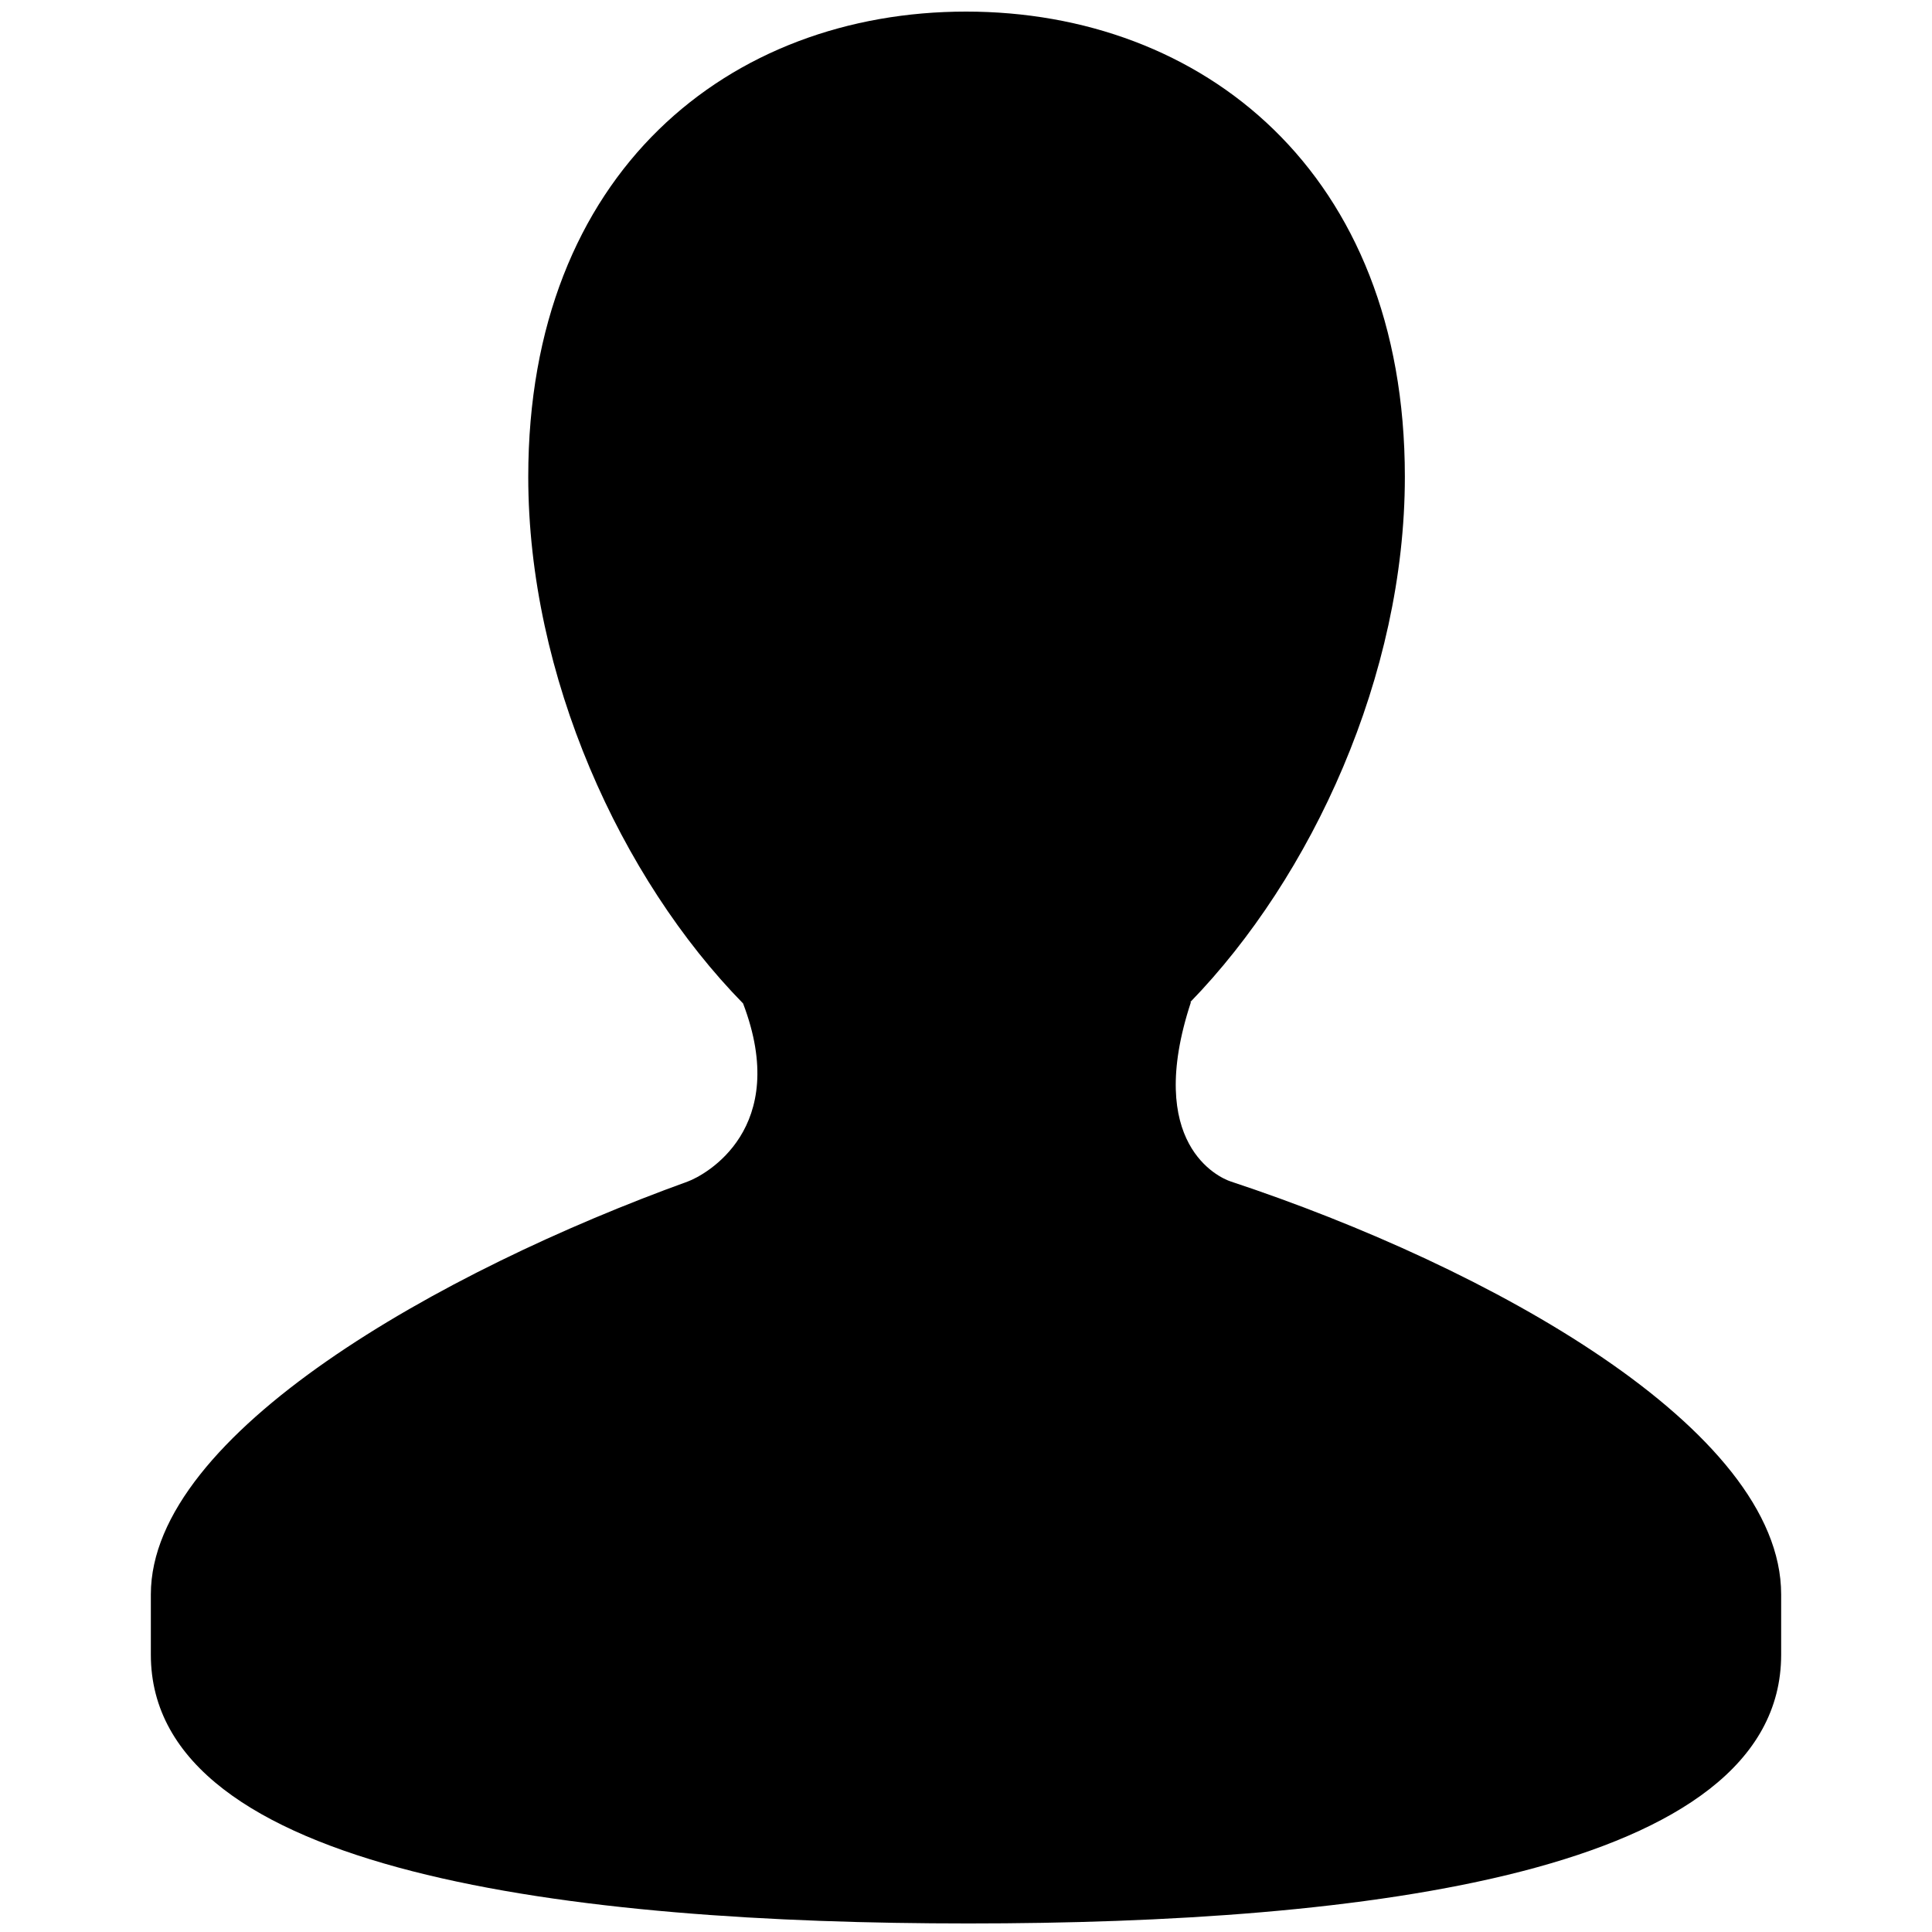
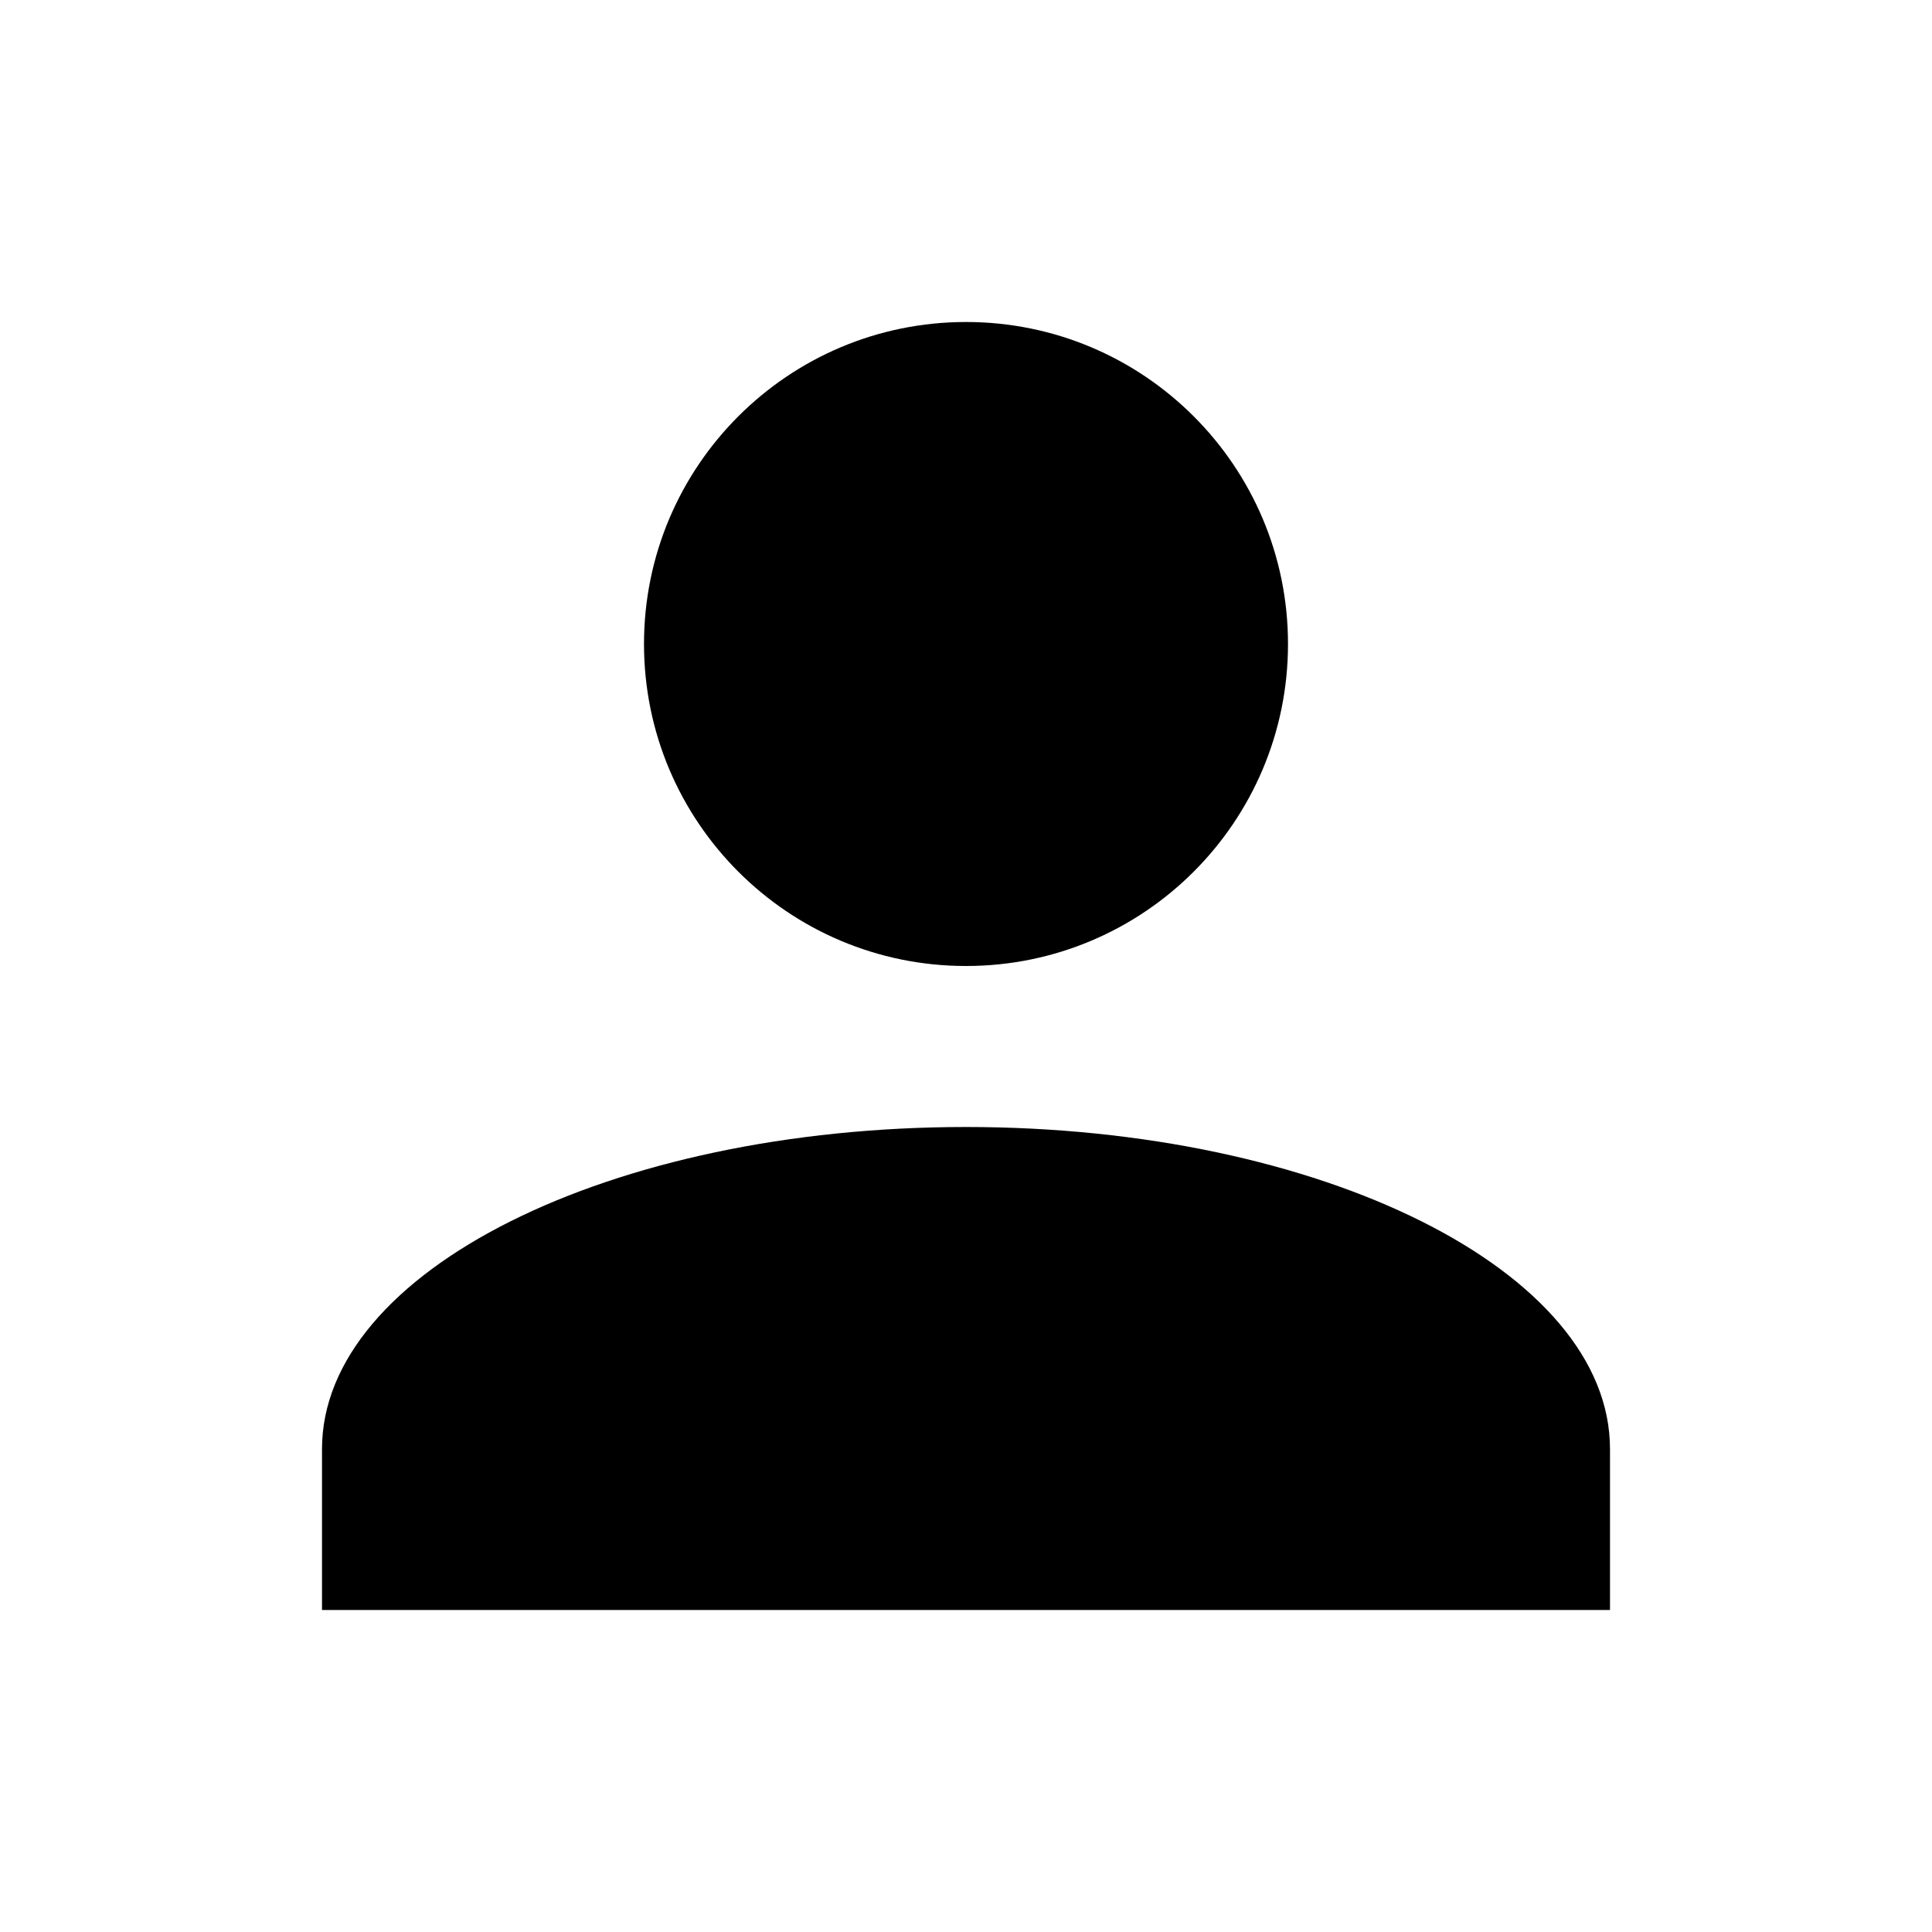
- <svg xmlns="http://www.w3.org/2000/svg" aria-hidden="true" role="img" width="1em" height="1em" preserveAspectRatio="xMidYMid meet" viewBox="0 0 26 26">
-   <rect x="0" y="0" width="26" height="26" fill="none" stroke="none" />
-   <path fill="currentColor" d="M16.563 15.9c-.159-.052-1.164-.505-.536-2.414h-.009c1.637-1.686 2.888-4.399 2.888-7.07c0-4.107-2.731-6.26-5.905-6.26c-3.176 0-5.892 2.152-5.892 6.26c0 2.682 1.244 5.406 2.891 7.088c.642 1.684-.506 2.309-.746 2.397c-3.324 1.202-7.224 3.393-7.224 5.556v.811c0 2.947 5.714 3.617 11.002 3.617c5.296 0 10.938-.67 10.938-3.617v-.811c0-2.228-3.919-4.402-7.407-5.557z" />
+ <svg xmlns="http://www.w3.org/2000/svg" width="1em" height="1em" viewBox="0 0 24 24">
+   <path fill="currentColor" d="M12 4a4 4 0 0 1 4 4a4 4 0 0 1-4 4a4 4 0 0 1-4-4a4 4 0 0 1 4-4m0 10c4.42 0 8 1.79 8 4v2H4v-2c0-2.21 3.58-4 8-4" />
</svg>
